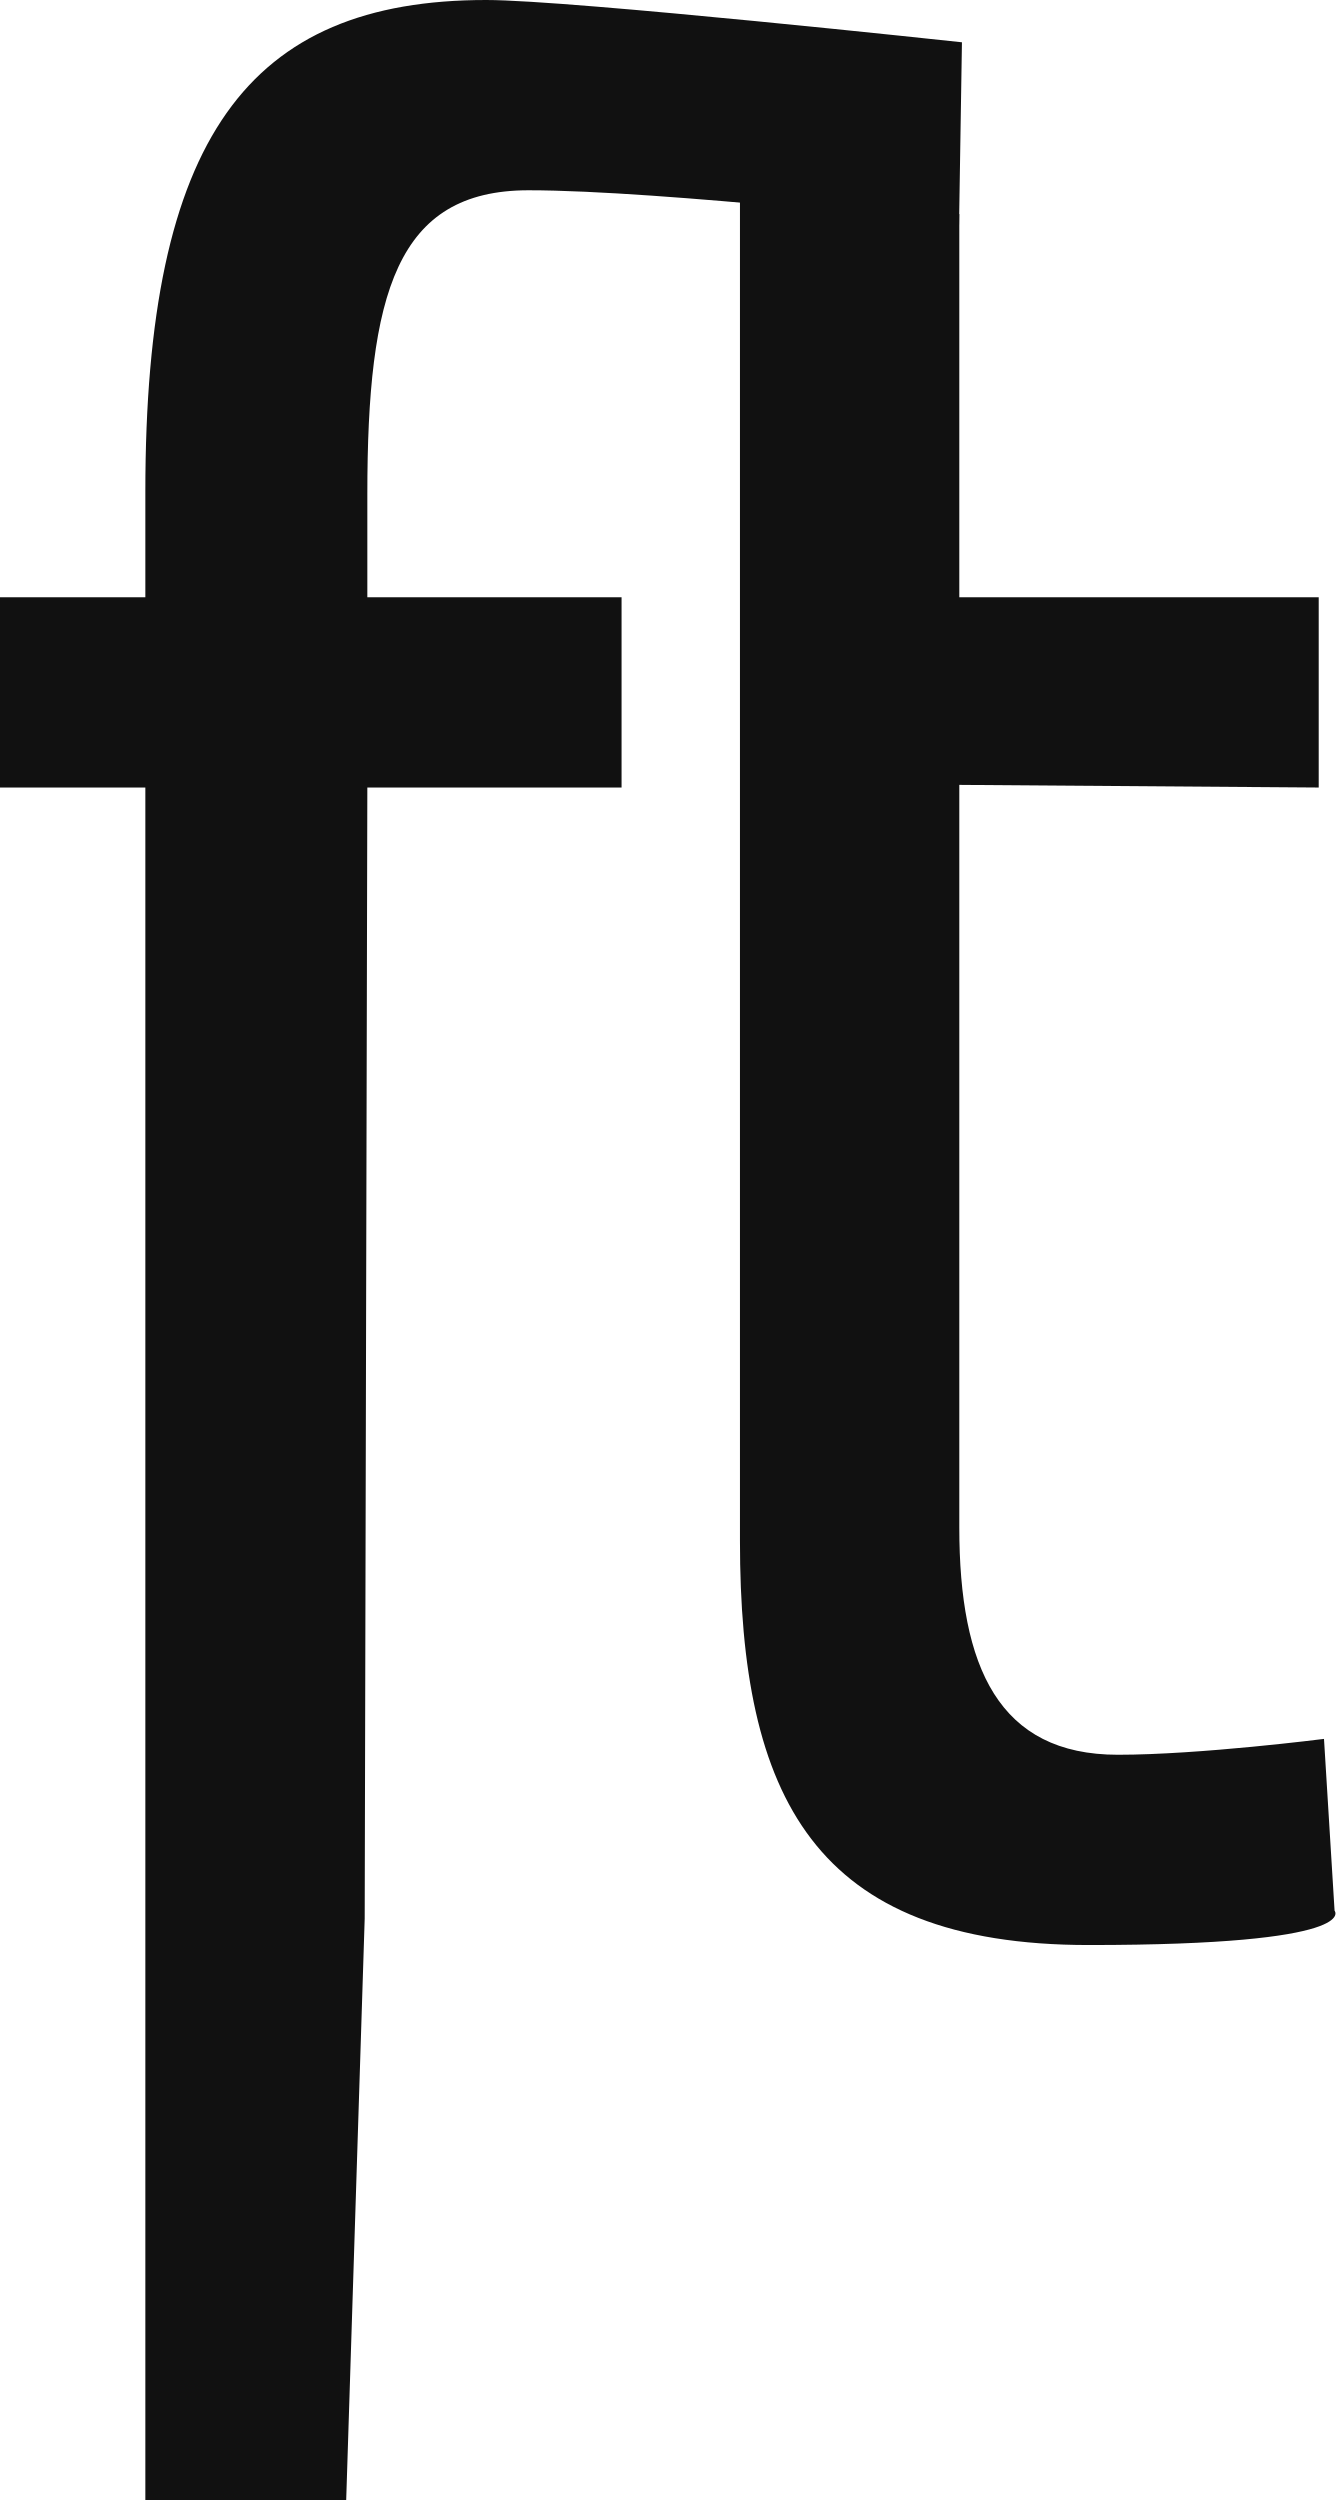
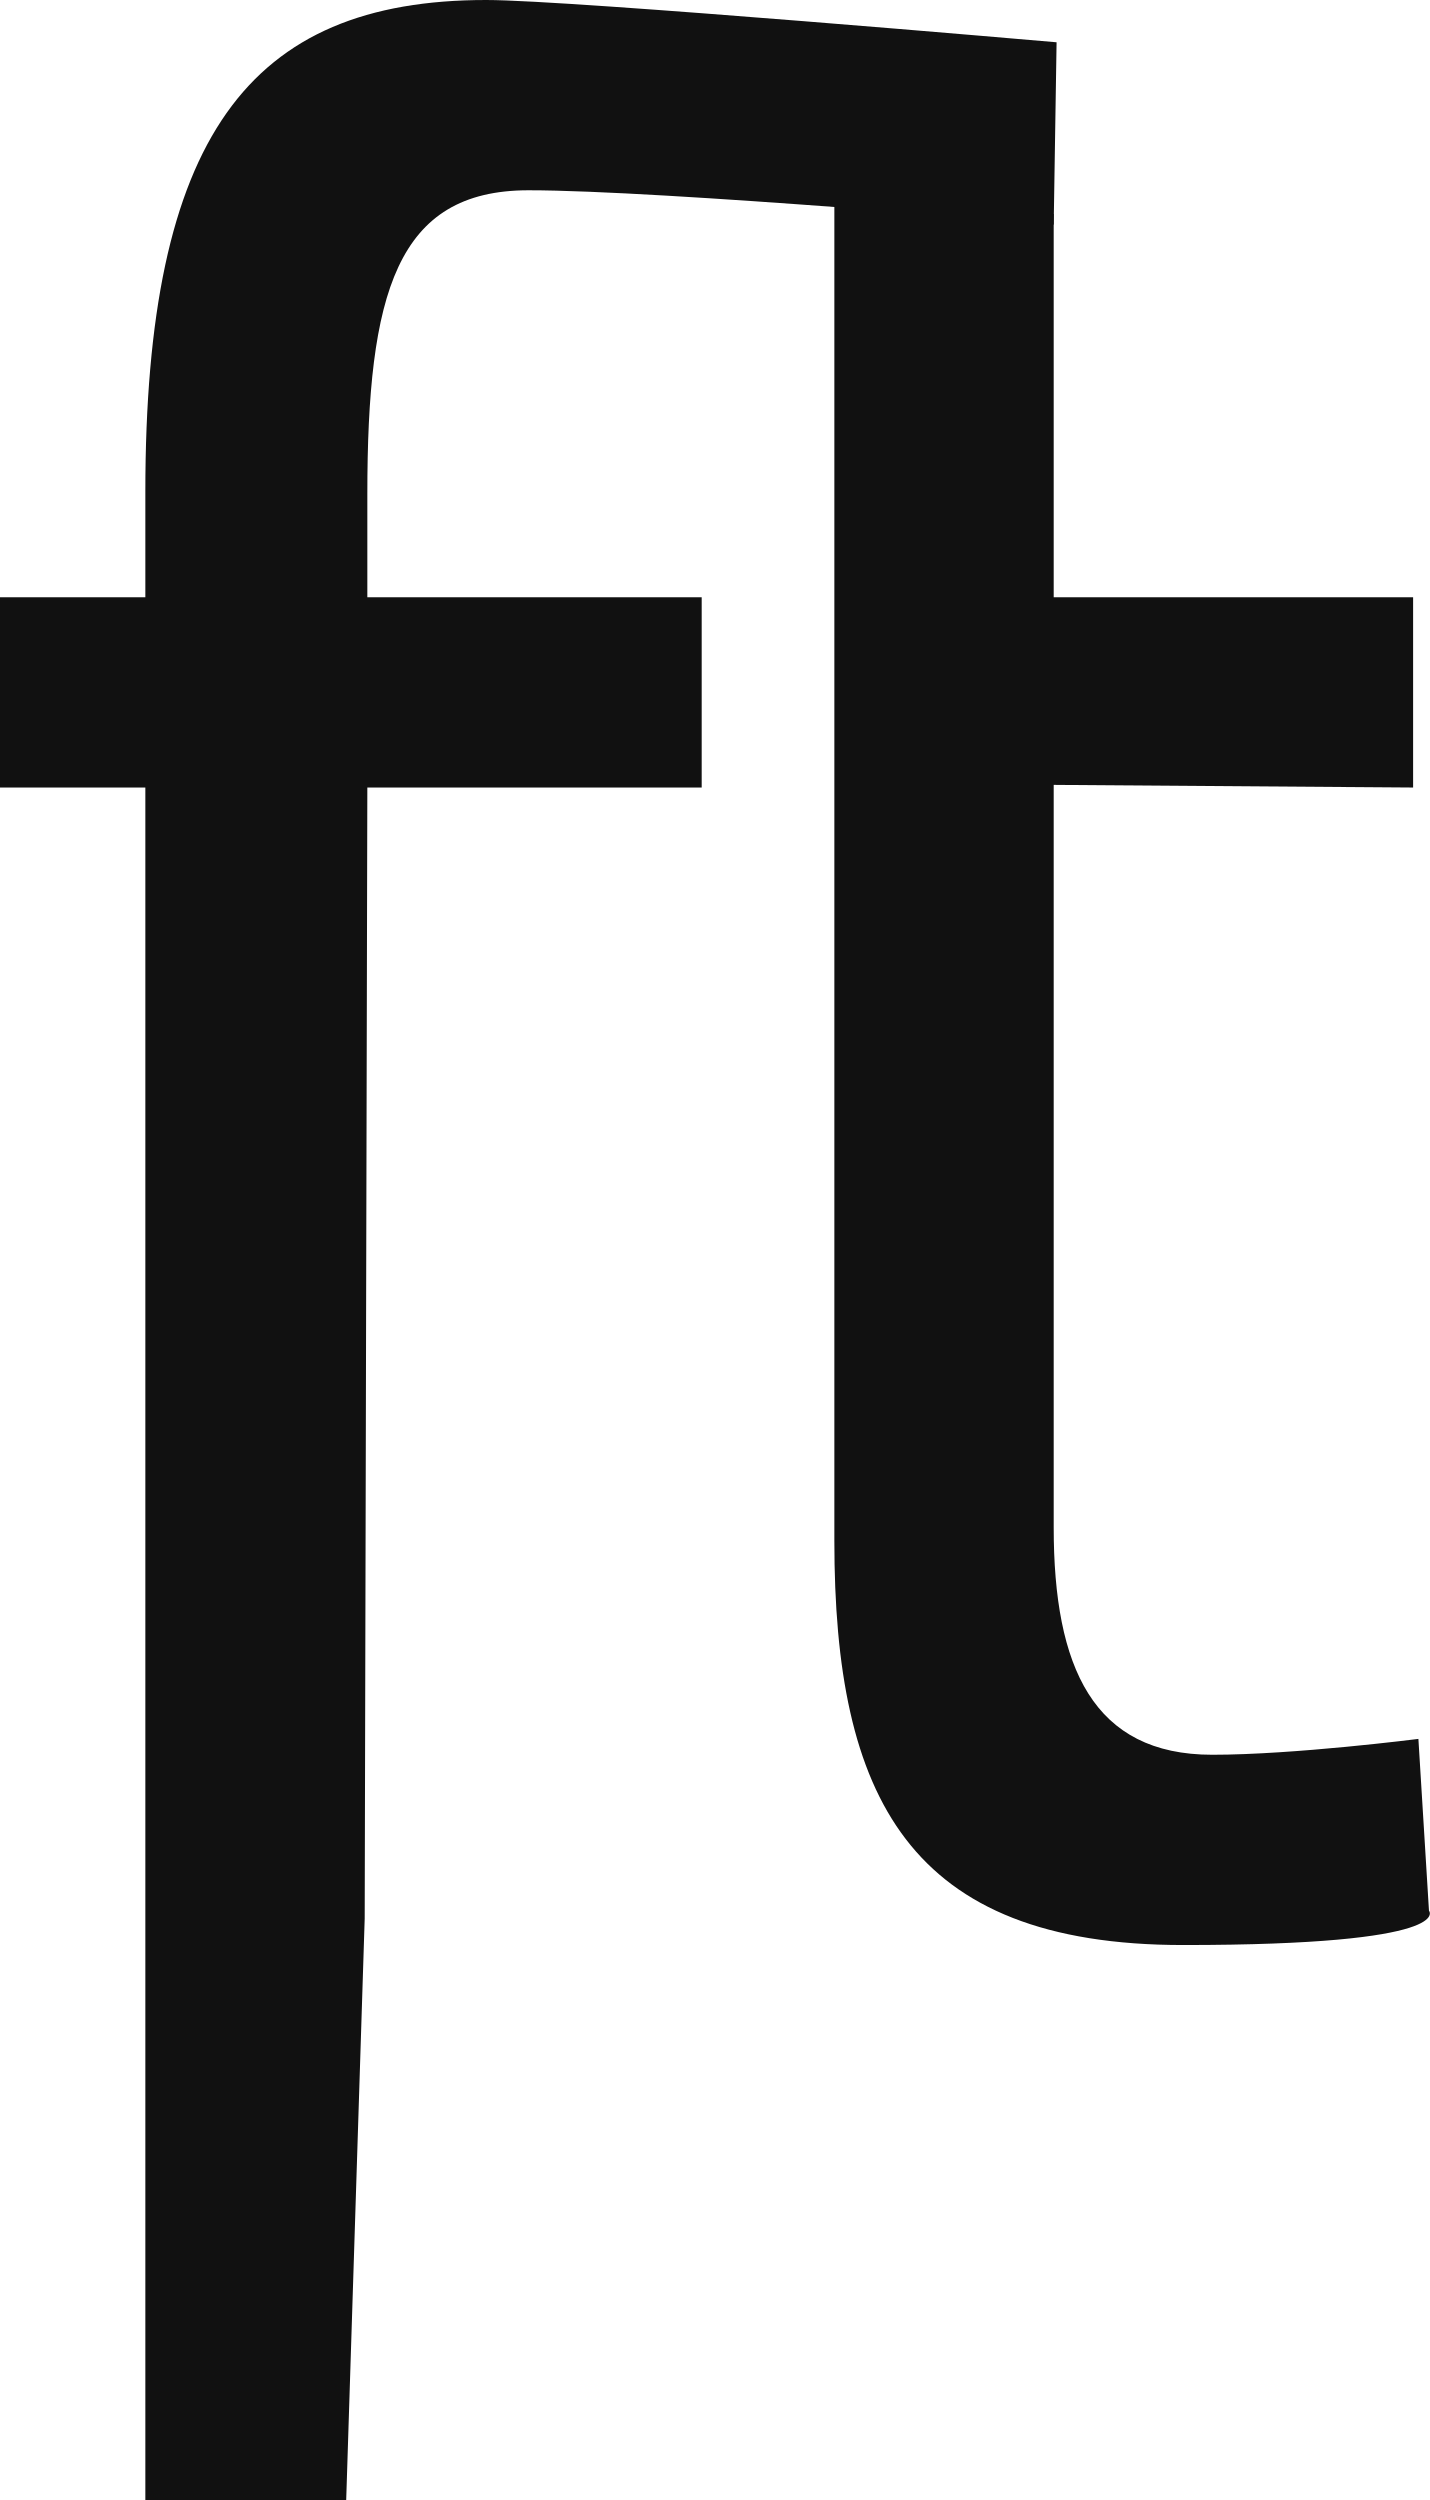
- <svg xmlns="http://www.w3.org/2000/svg" id="uuid-54fc3584-06ae-49f8-92e3-11751403bdec" viewBox="0 0 505.34 946">
+ <svg xmlns="http://www.w3.org/2000/svg" id="uuid-778395ef-0f46-4c8f-9576-0a4b71dc41b9" viewBox="0 0 541.05 946">
  <defs>
-     <style>.uuid-7778db06-b1ea-4b6d-b41b-905b445ca7c0{fill:#111;}</style>
+     <style>.uuid-f4d61a5a-2458-443a-80de-32957010b78a{fill:#111;}</style>
  </defs>
-   <g id="uuid-b8054fd5-6dfd-49e3-884f-eaeec0e2d1e3">
-     <g id="uuid-bd2ce59e-fb74-43e5-bf54-6885b44dd74c">
-       <path class="uuid-7778db06-b1ea-4b6d-b41b-905b445ca7c0" d="M139,298h96.2v-72h-96.2v-39c0-76,11-115,61-115s162.9,13,162.9,13l1.1-69S216,0,184,0C94,0,55,52,55,186v40H0v72h55v648h76l7-220,1-428h0Z" />
-       <path class="uuid-7778db06-b1ea-4b6d-b41b-905b445ca7c0" d="M499,298v-72h-136V81l-83-5v507c0,97,28,153,132,153s93-13,93-13l-4-65s-47,6-78,6c-45,0-60-33-60-86v-281l136,1Z" />
+   <g id="uuid-4fb20d5c-e098-4398-a241-b326e99a10d6">
+     <g id="uuid-1d231d3a-0203-4cc6-a294-02e102a5eb61">
+       <path class="uuid-f4d61a5a-2458-443a-80de-32957010b78a" d="M139,298h126.52v-72h-126.52v-39c0-76,11-115,61-115s198.72,13,198.72,13l1.09-69S216,0,184,0C94,0,55,52,55,186v40H0v72h55v648h76l7-220,1-428h0Z" />
+       <path class="uuid-f4d61a5a-2458-443a-80de-32957010b78a" d="M534.72,298v-72h-136V81l-83-5v507c0,97,28,153,132,153s93-13,93-13l-4-65s-47,6-78,6c-45,0-60-33-60-86v-281l136,1Z" />
    </g>
  </g>
</svg>
